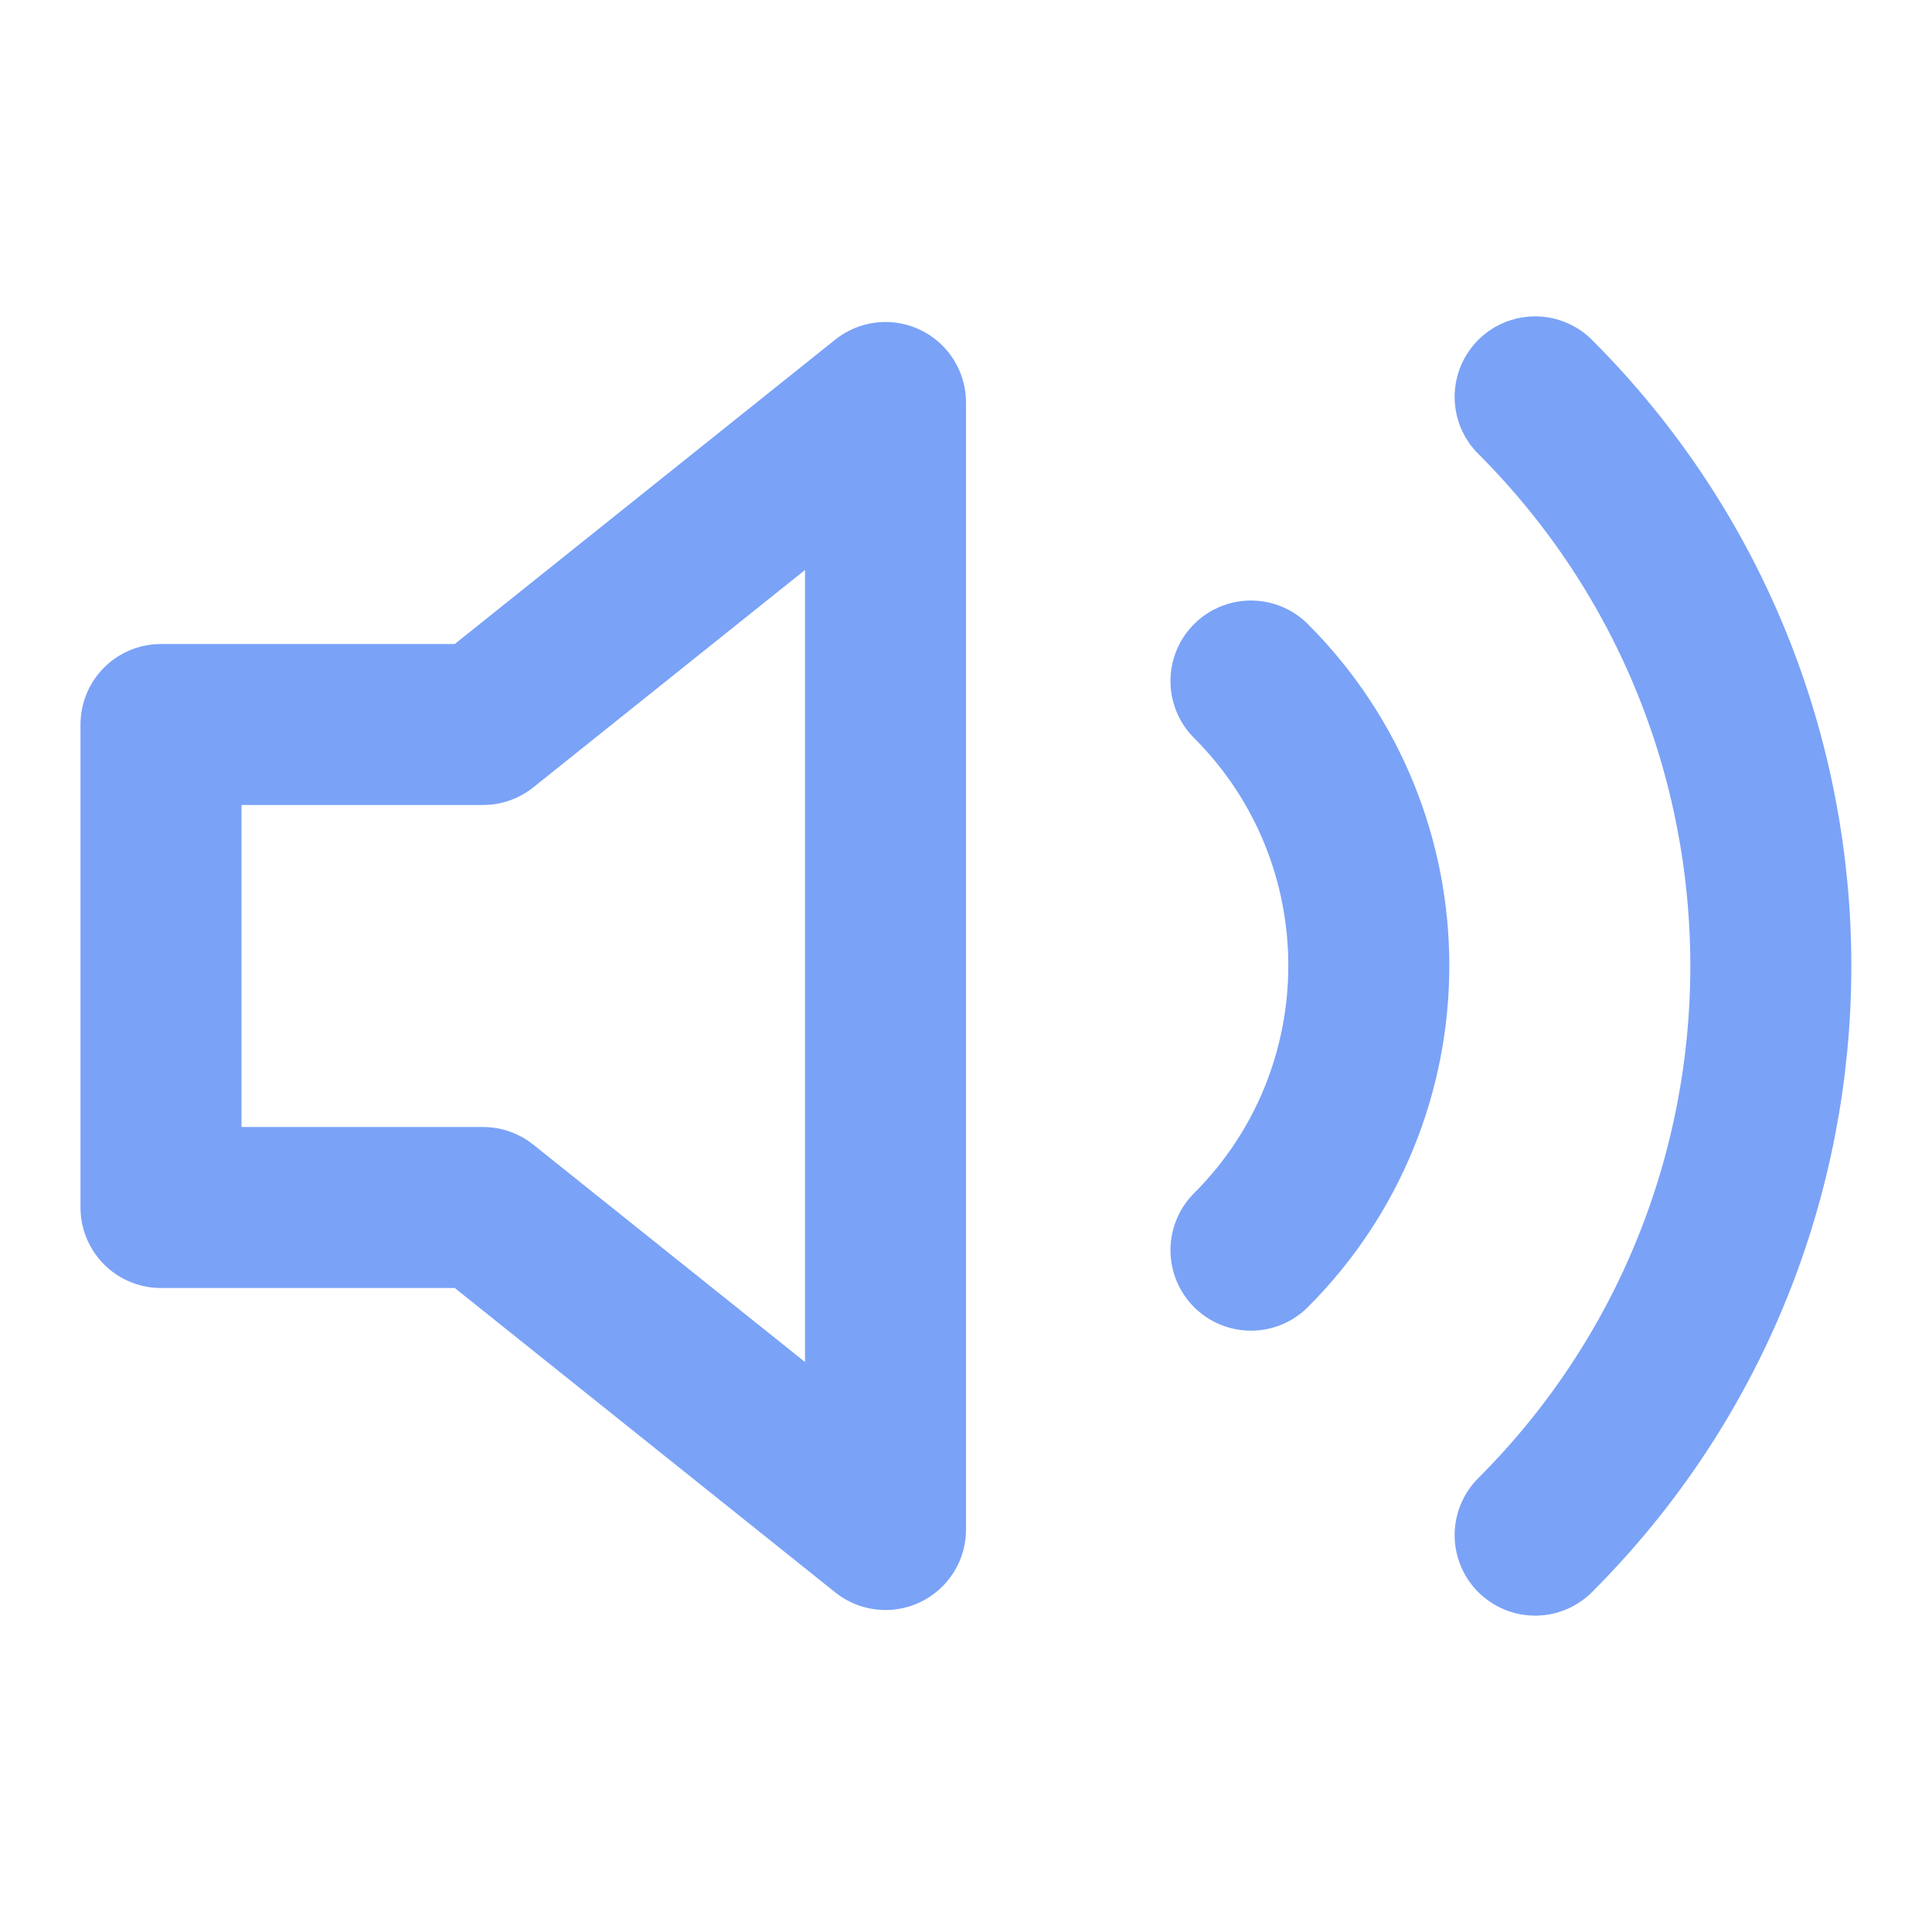
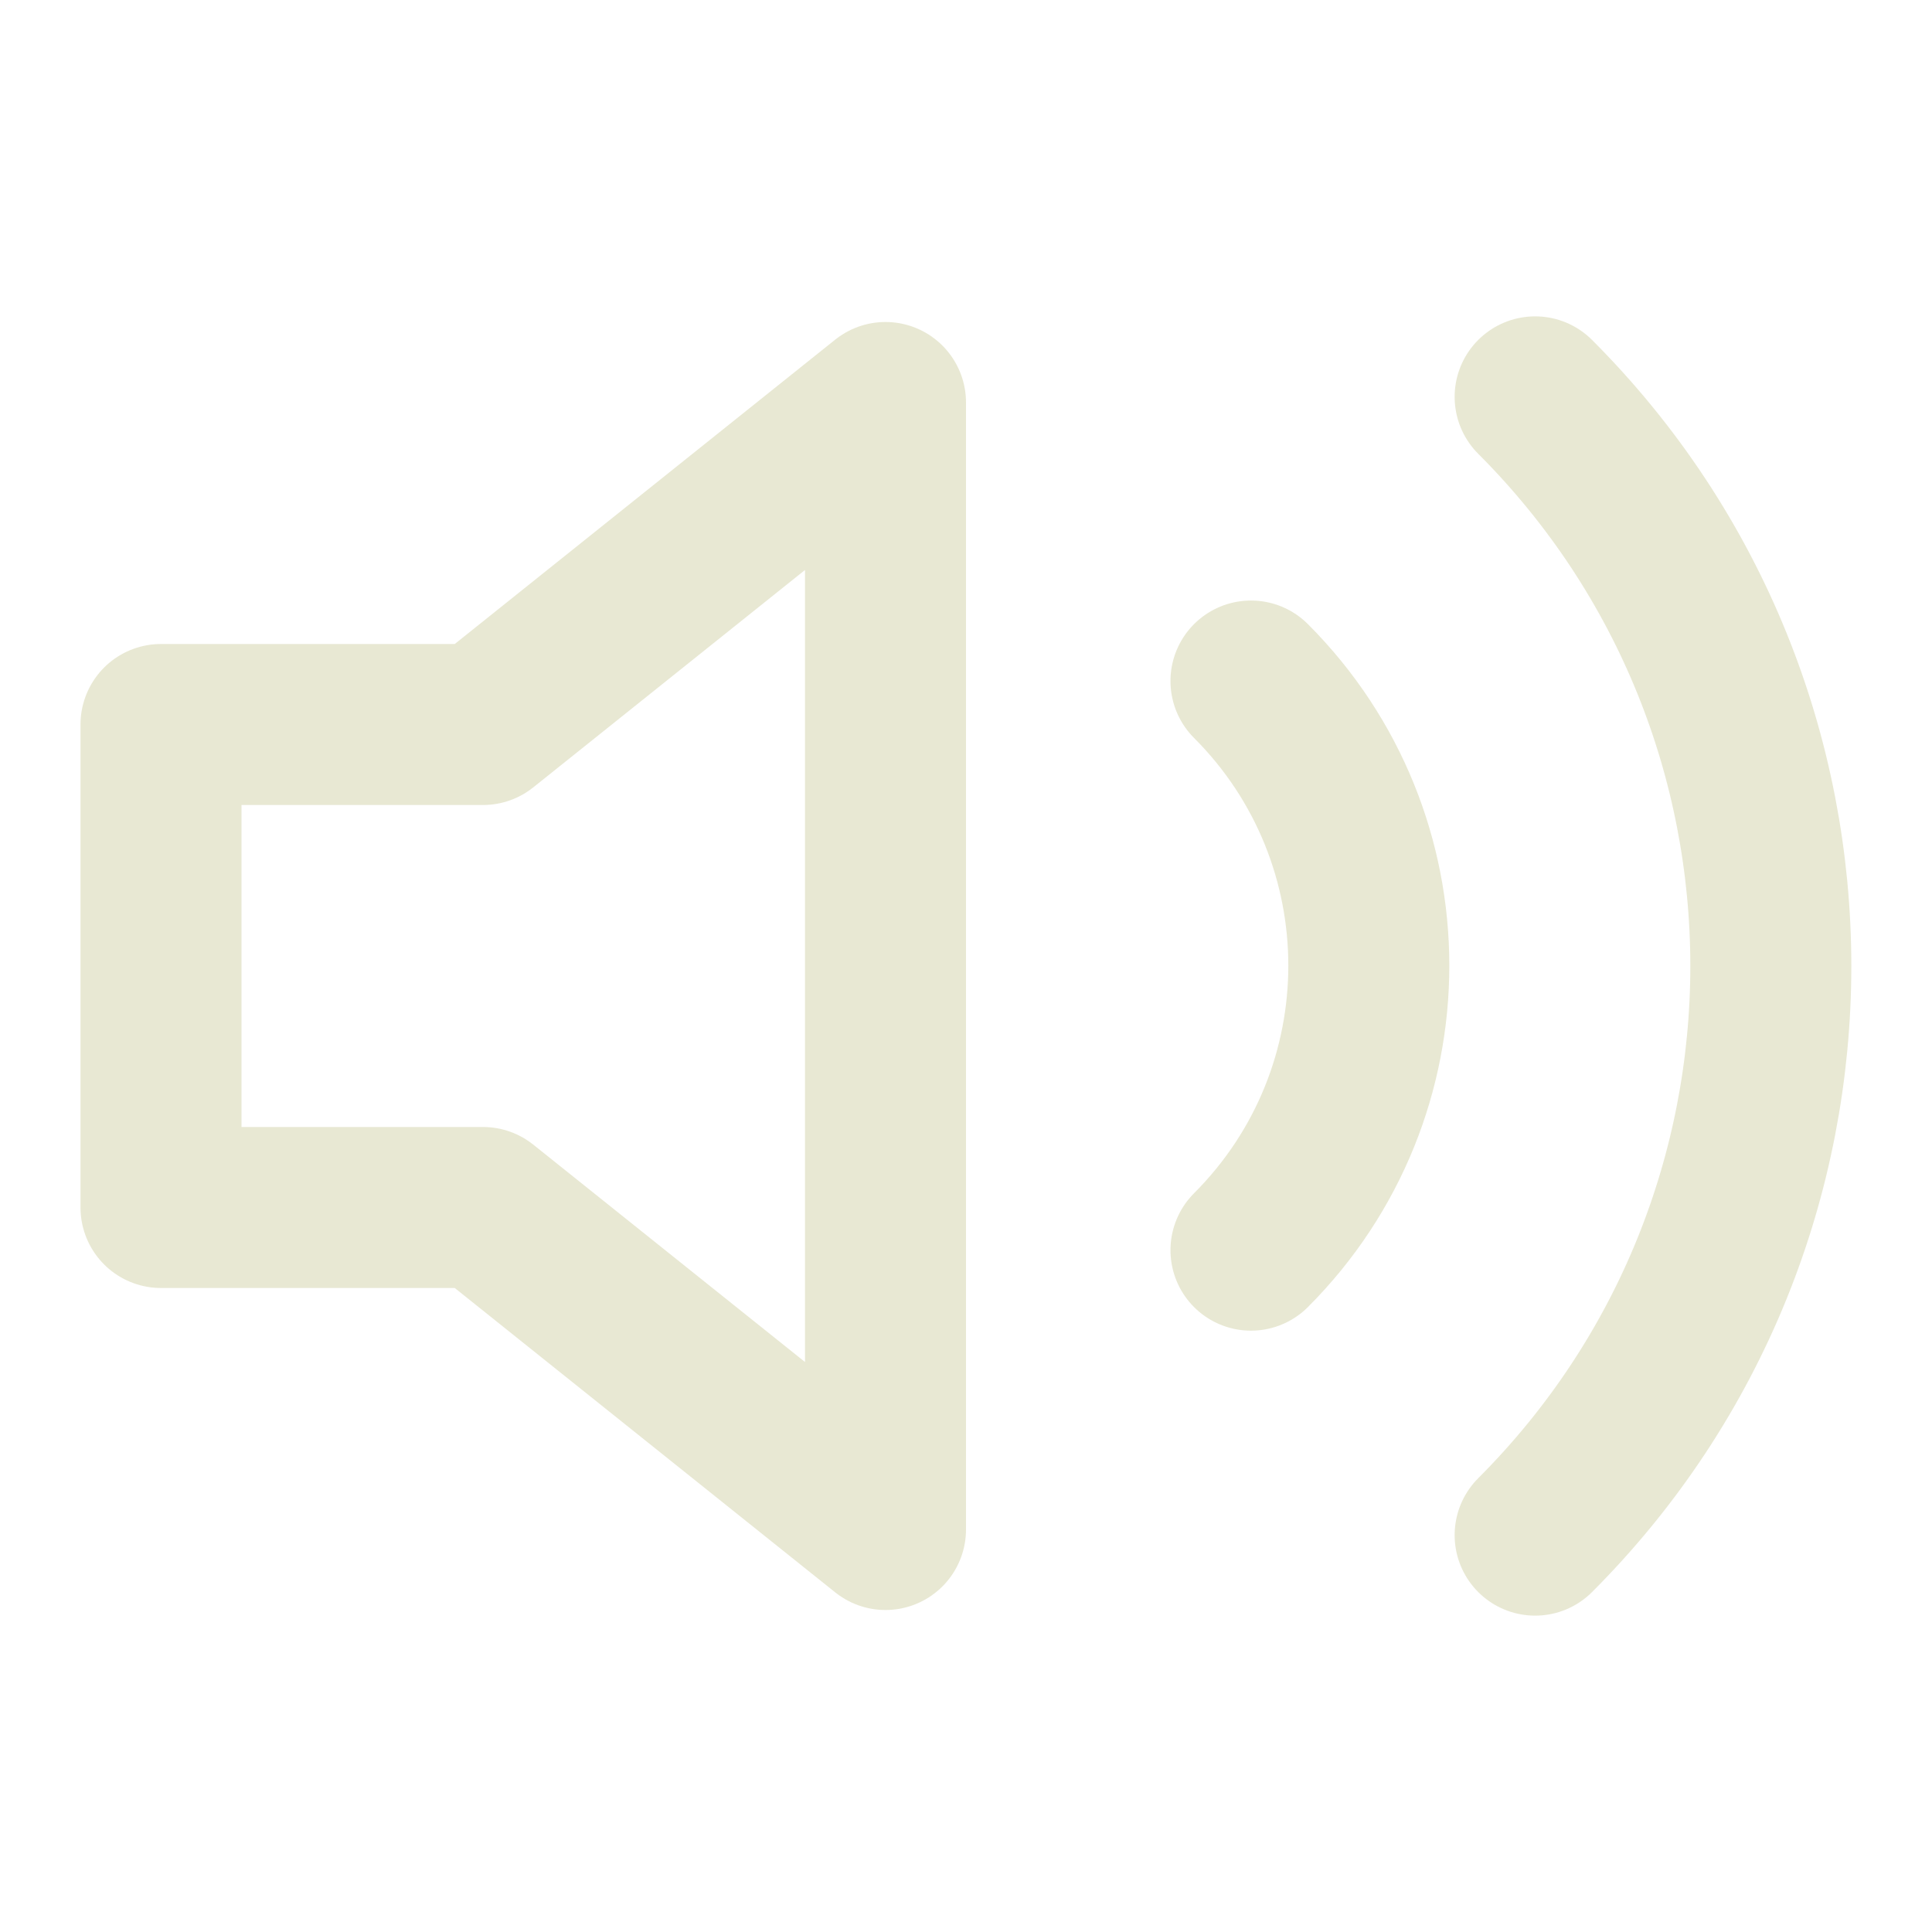
- <svg xmlns="http://www.w3.org/2000/svg" width="36" height="36" viewBox="0 0 24 24" fill="none" stroke="#7aa2f7" stroke-width="2" stroke-linecap="round" stroke-linejoin="round" class="feather feather-volume-2">
+ <svg xmlns="http://www.w3.org/2000/svg" width="36" height="36" viewBox="0 0 24 24" fill="none" stroke="#e8e8d3" stroke-width="2" stroke-linecap="round" stroke-linejoin="round" class="feather feather-volume-2">
  <polygon points="11 5 6 9 2 9 2 15 6 15 11 19 11 5" />
  <path d="M19.07 4.93a10 10 0 0 1 0 14.14M15.54 8.46a5 5 0 0 1 0 7.07" />
</svg>
